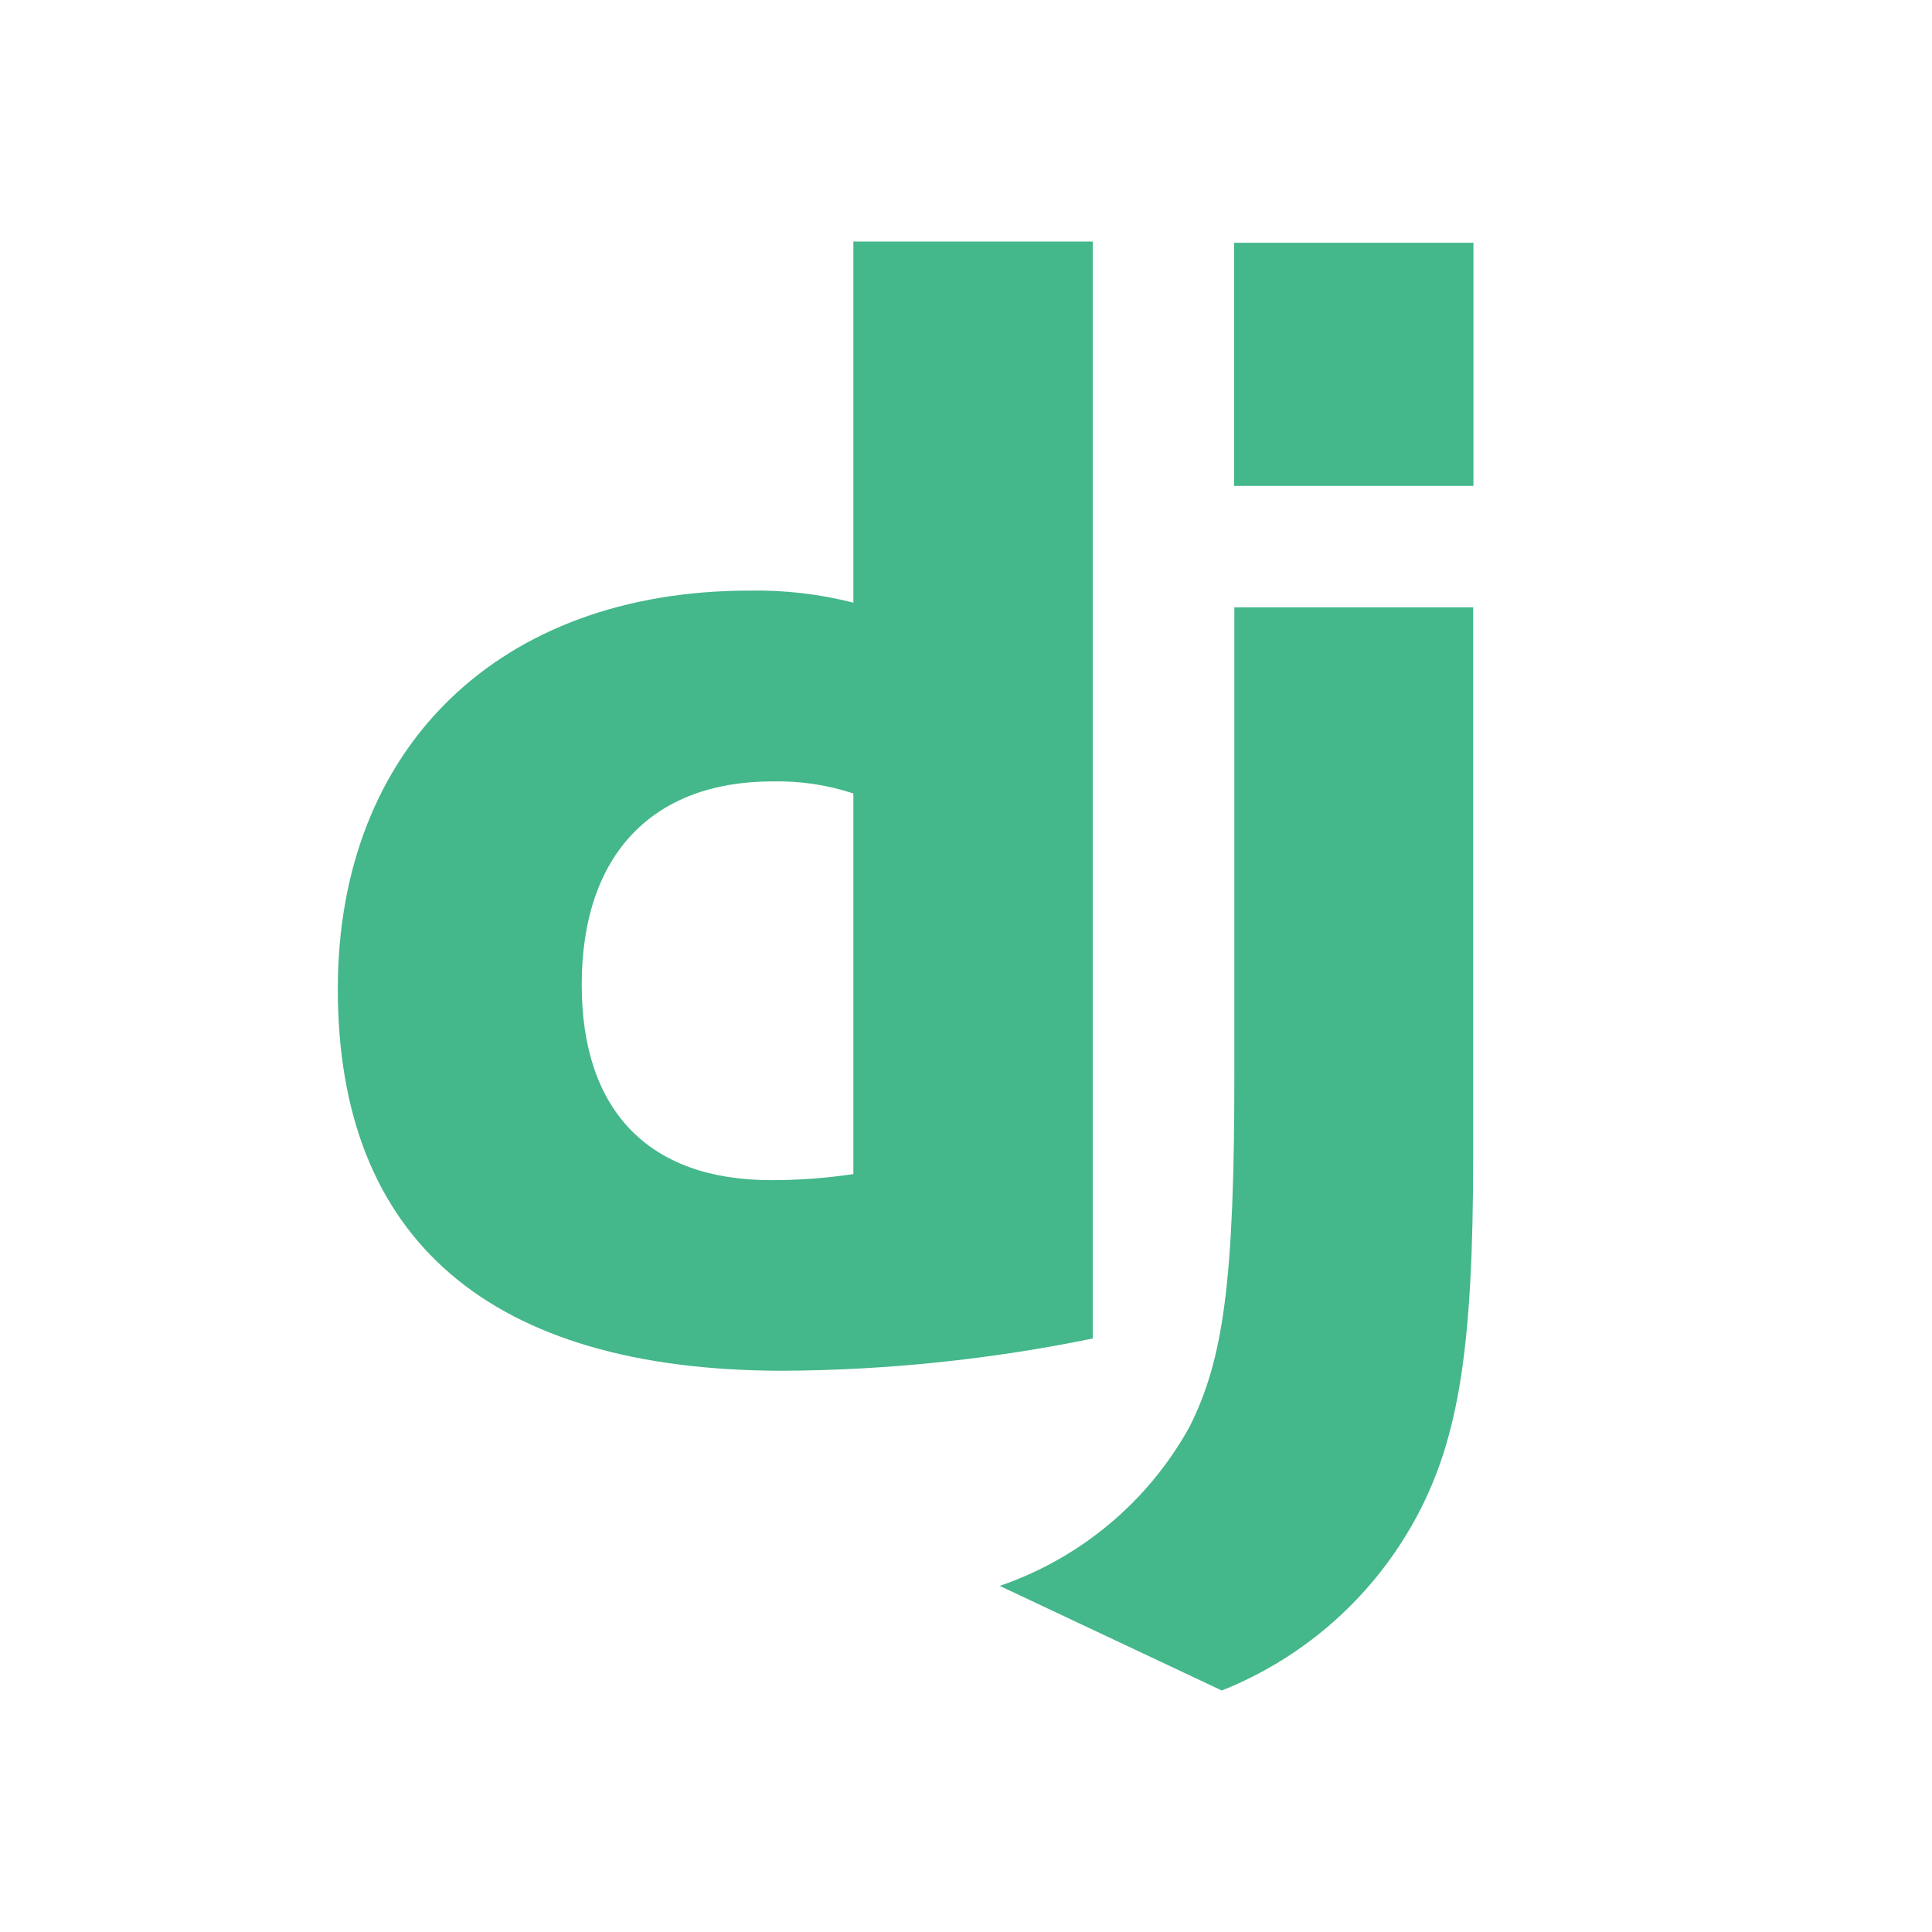
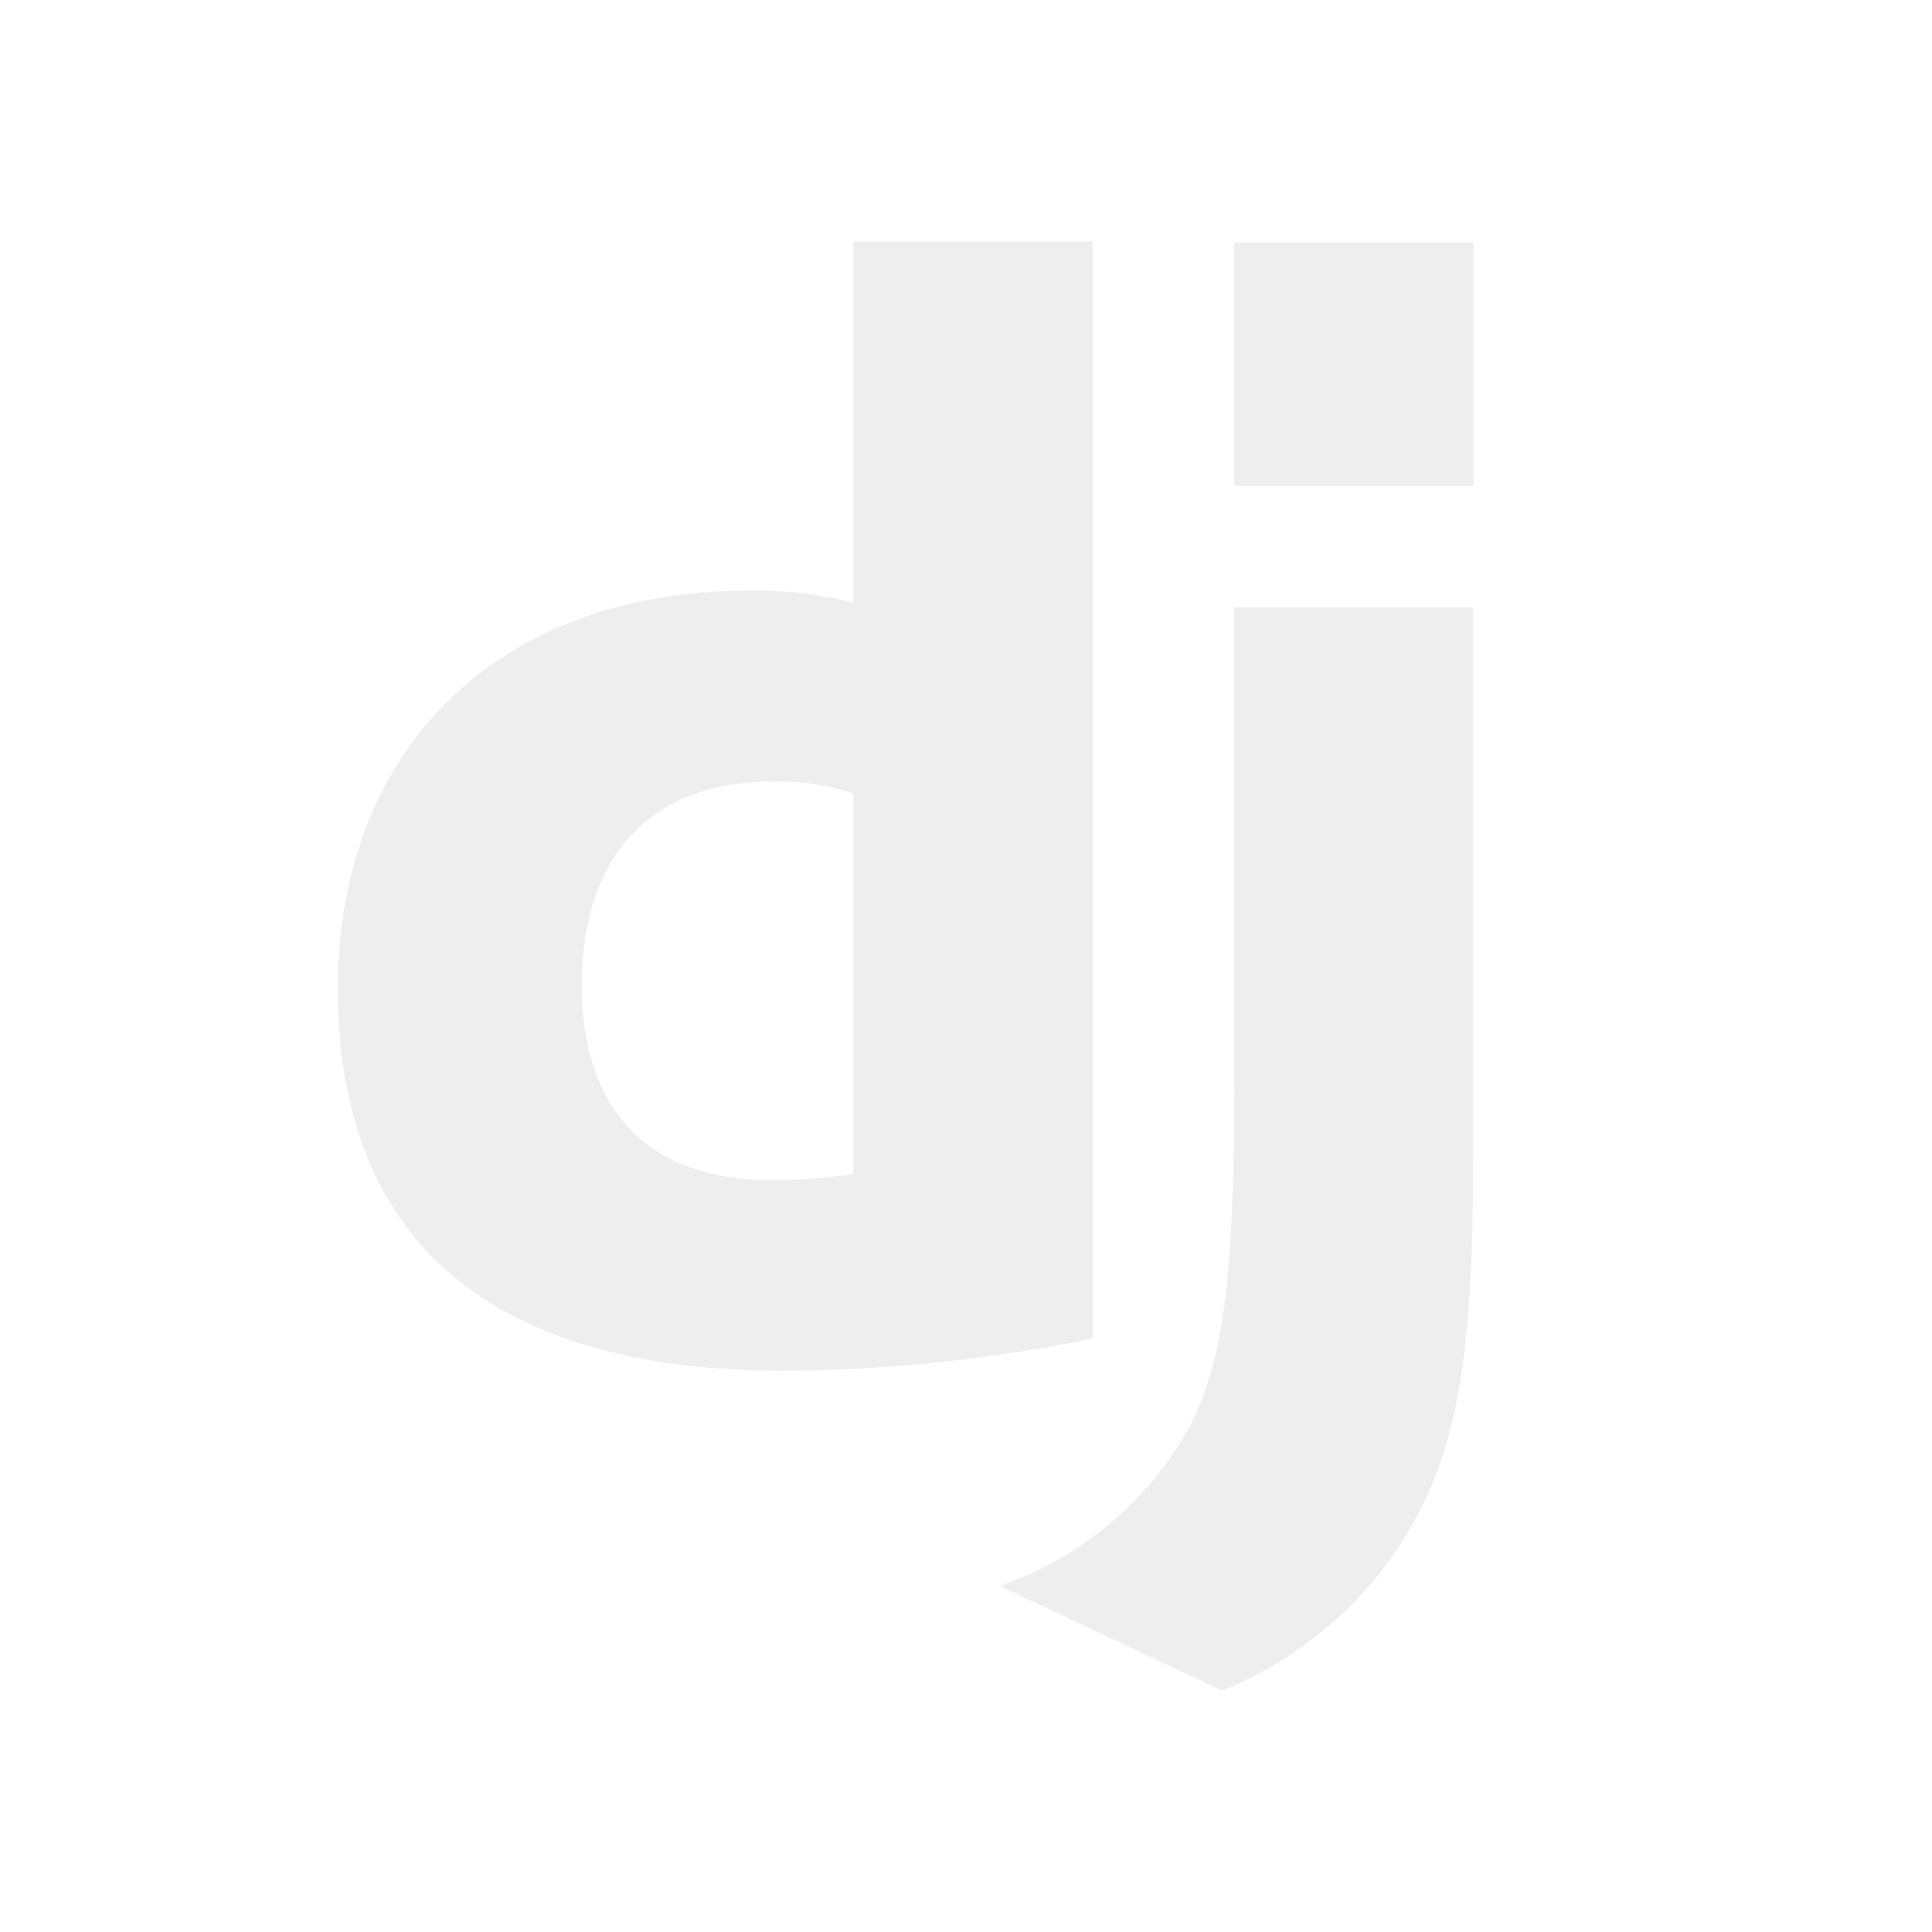
<svg xmlns="http://www.w3.org/2000/svg" width="20" height="20" viewBox="0 0 20 20" fill="none">
-   <path d="M8.834 2.5H11.312V13.856C10.255 14.073 9.178 14.185 8.098 14.19C5.072 14.187 3.497 12.835 3.497 10.239C3.497 7.739 5.168 6.114 7.757 6.114C8.12 6.107 8.482 6.149 8.834 6.239V2.5V2.5ZM8.834 8.214C8.565 8.125 8.282 8.083 7.999 8.089C6.749 8.089 6.022 8.853 6.022 10.193C6.022 11.497 6.714 12.217 7.983 12.217C8.268 12.217 8.553 12.196 8.834 12.154V8.217V8.214Z" fill="#44B78B" />
-   <path d="M15.25 6.287V11.974C15.25 13.932 15.103 14.874 14.673 15.686C14.234 16.511 13.517 17.154 12.648 17.5L10.349 16.417C11.184 16.131 11.884 15.546 12.312 14.774C12.666 14.073 12.778 13.261 12.778 11.126V6.287H15.25Z" fill="#44B78B" />
-   <path d="M15.253 2.513H12.776V5.03H15.253V2.513Z" fill="#44B78B" />
+   <path d="M8.834 2.5H11.312V13.856C10.255 14.073 9.178 14.185 8.098 14.19C5.072 14.187 3.497 12.835 3.497 10.239C3.497 7.739 5.168 6.114 7.757 6.114C8.12 6.107 8.482 6.149 8.834 6.239V2.5V2.5ZM8.834 8.214C8.565 8.125 8.282 8.083 7.999 8.089C6.749 8.089 6.022 8.853 6.022 10.193C6.022 11.497 6.714 12.217 7.983 12.217C8.268 12.217 8.553 12.196 8.834 12.154V8.217V8.214Z" fill="#EEEEEE" />
+   <path d="M15.25 6.287V11.974C15.25 13.932 15.103 14.874 14.673 15.686C14.234 16.511 13.517 17.154 12.648 17.5L10.349 16.417C11.184 16.131 11.884 15.546 12.312 14.774C12.666 14.073 12.778 13.261 12.778 11.126V6.287H15.25Z" fill="#EEEEEE" />
+   <path d="M15.253 2.513H12.776V5.03H15.253V2.513Z" fill="#EEEEEE" />
</svg>
